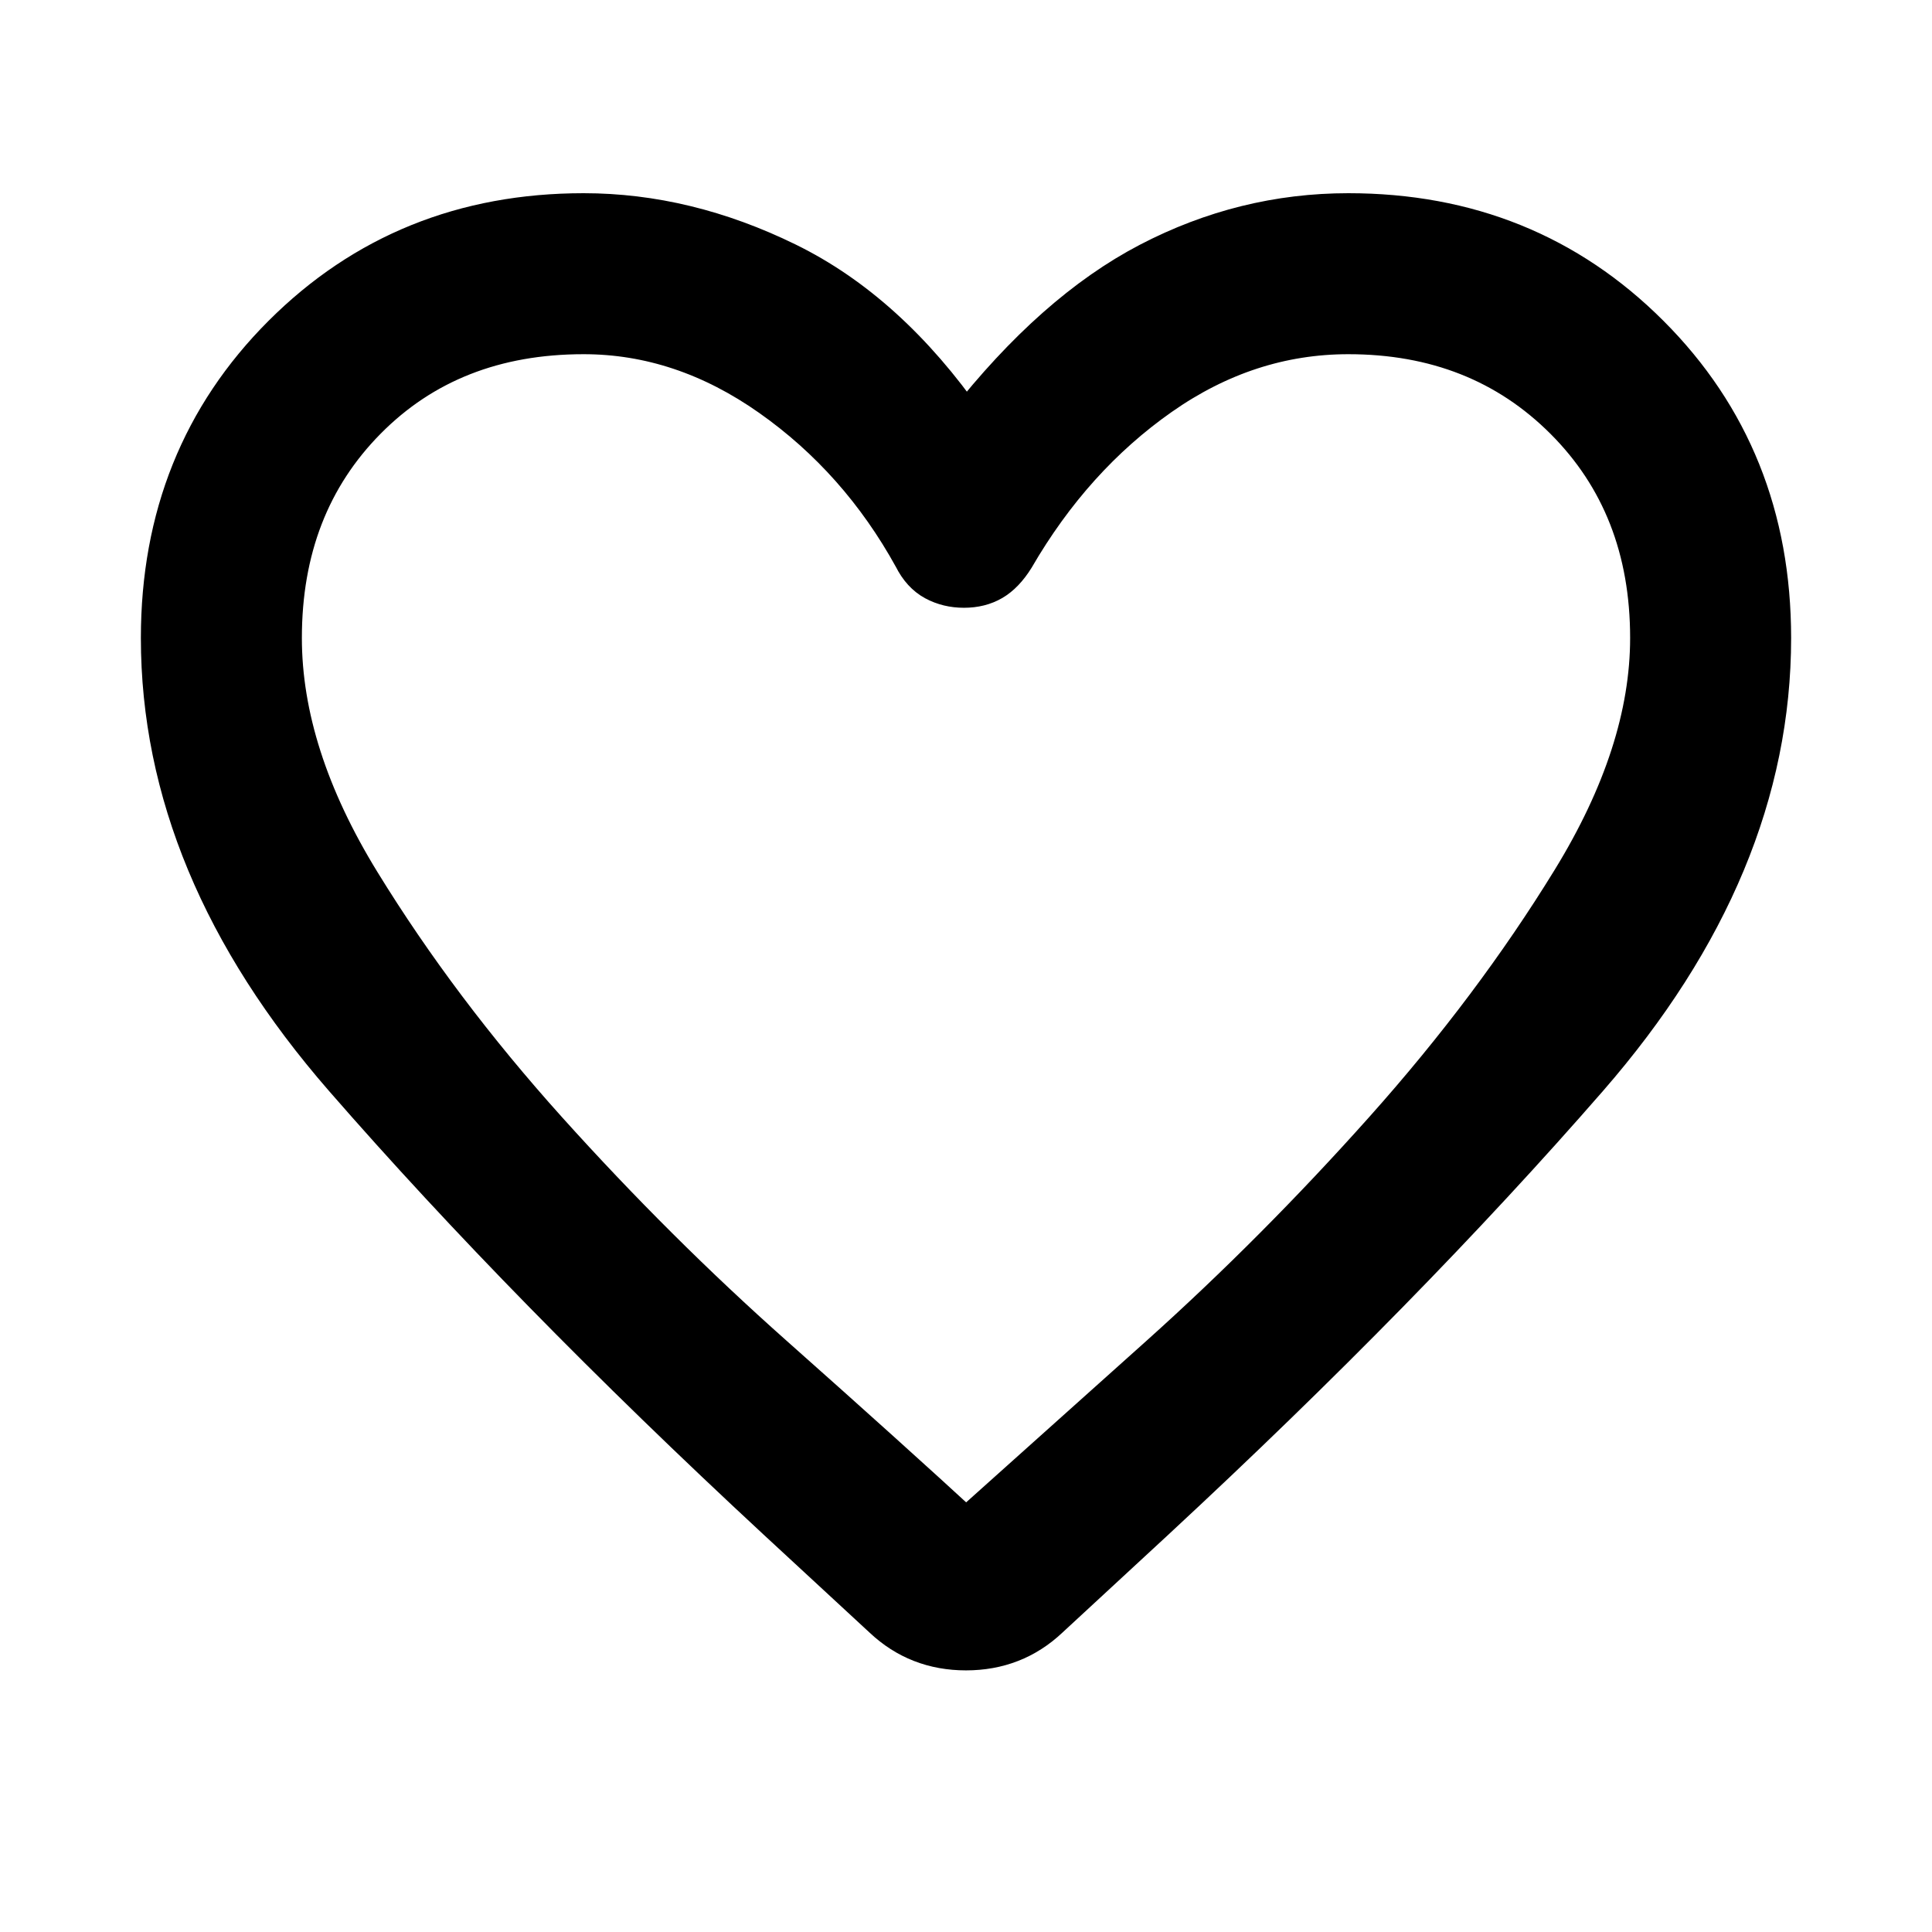
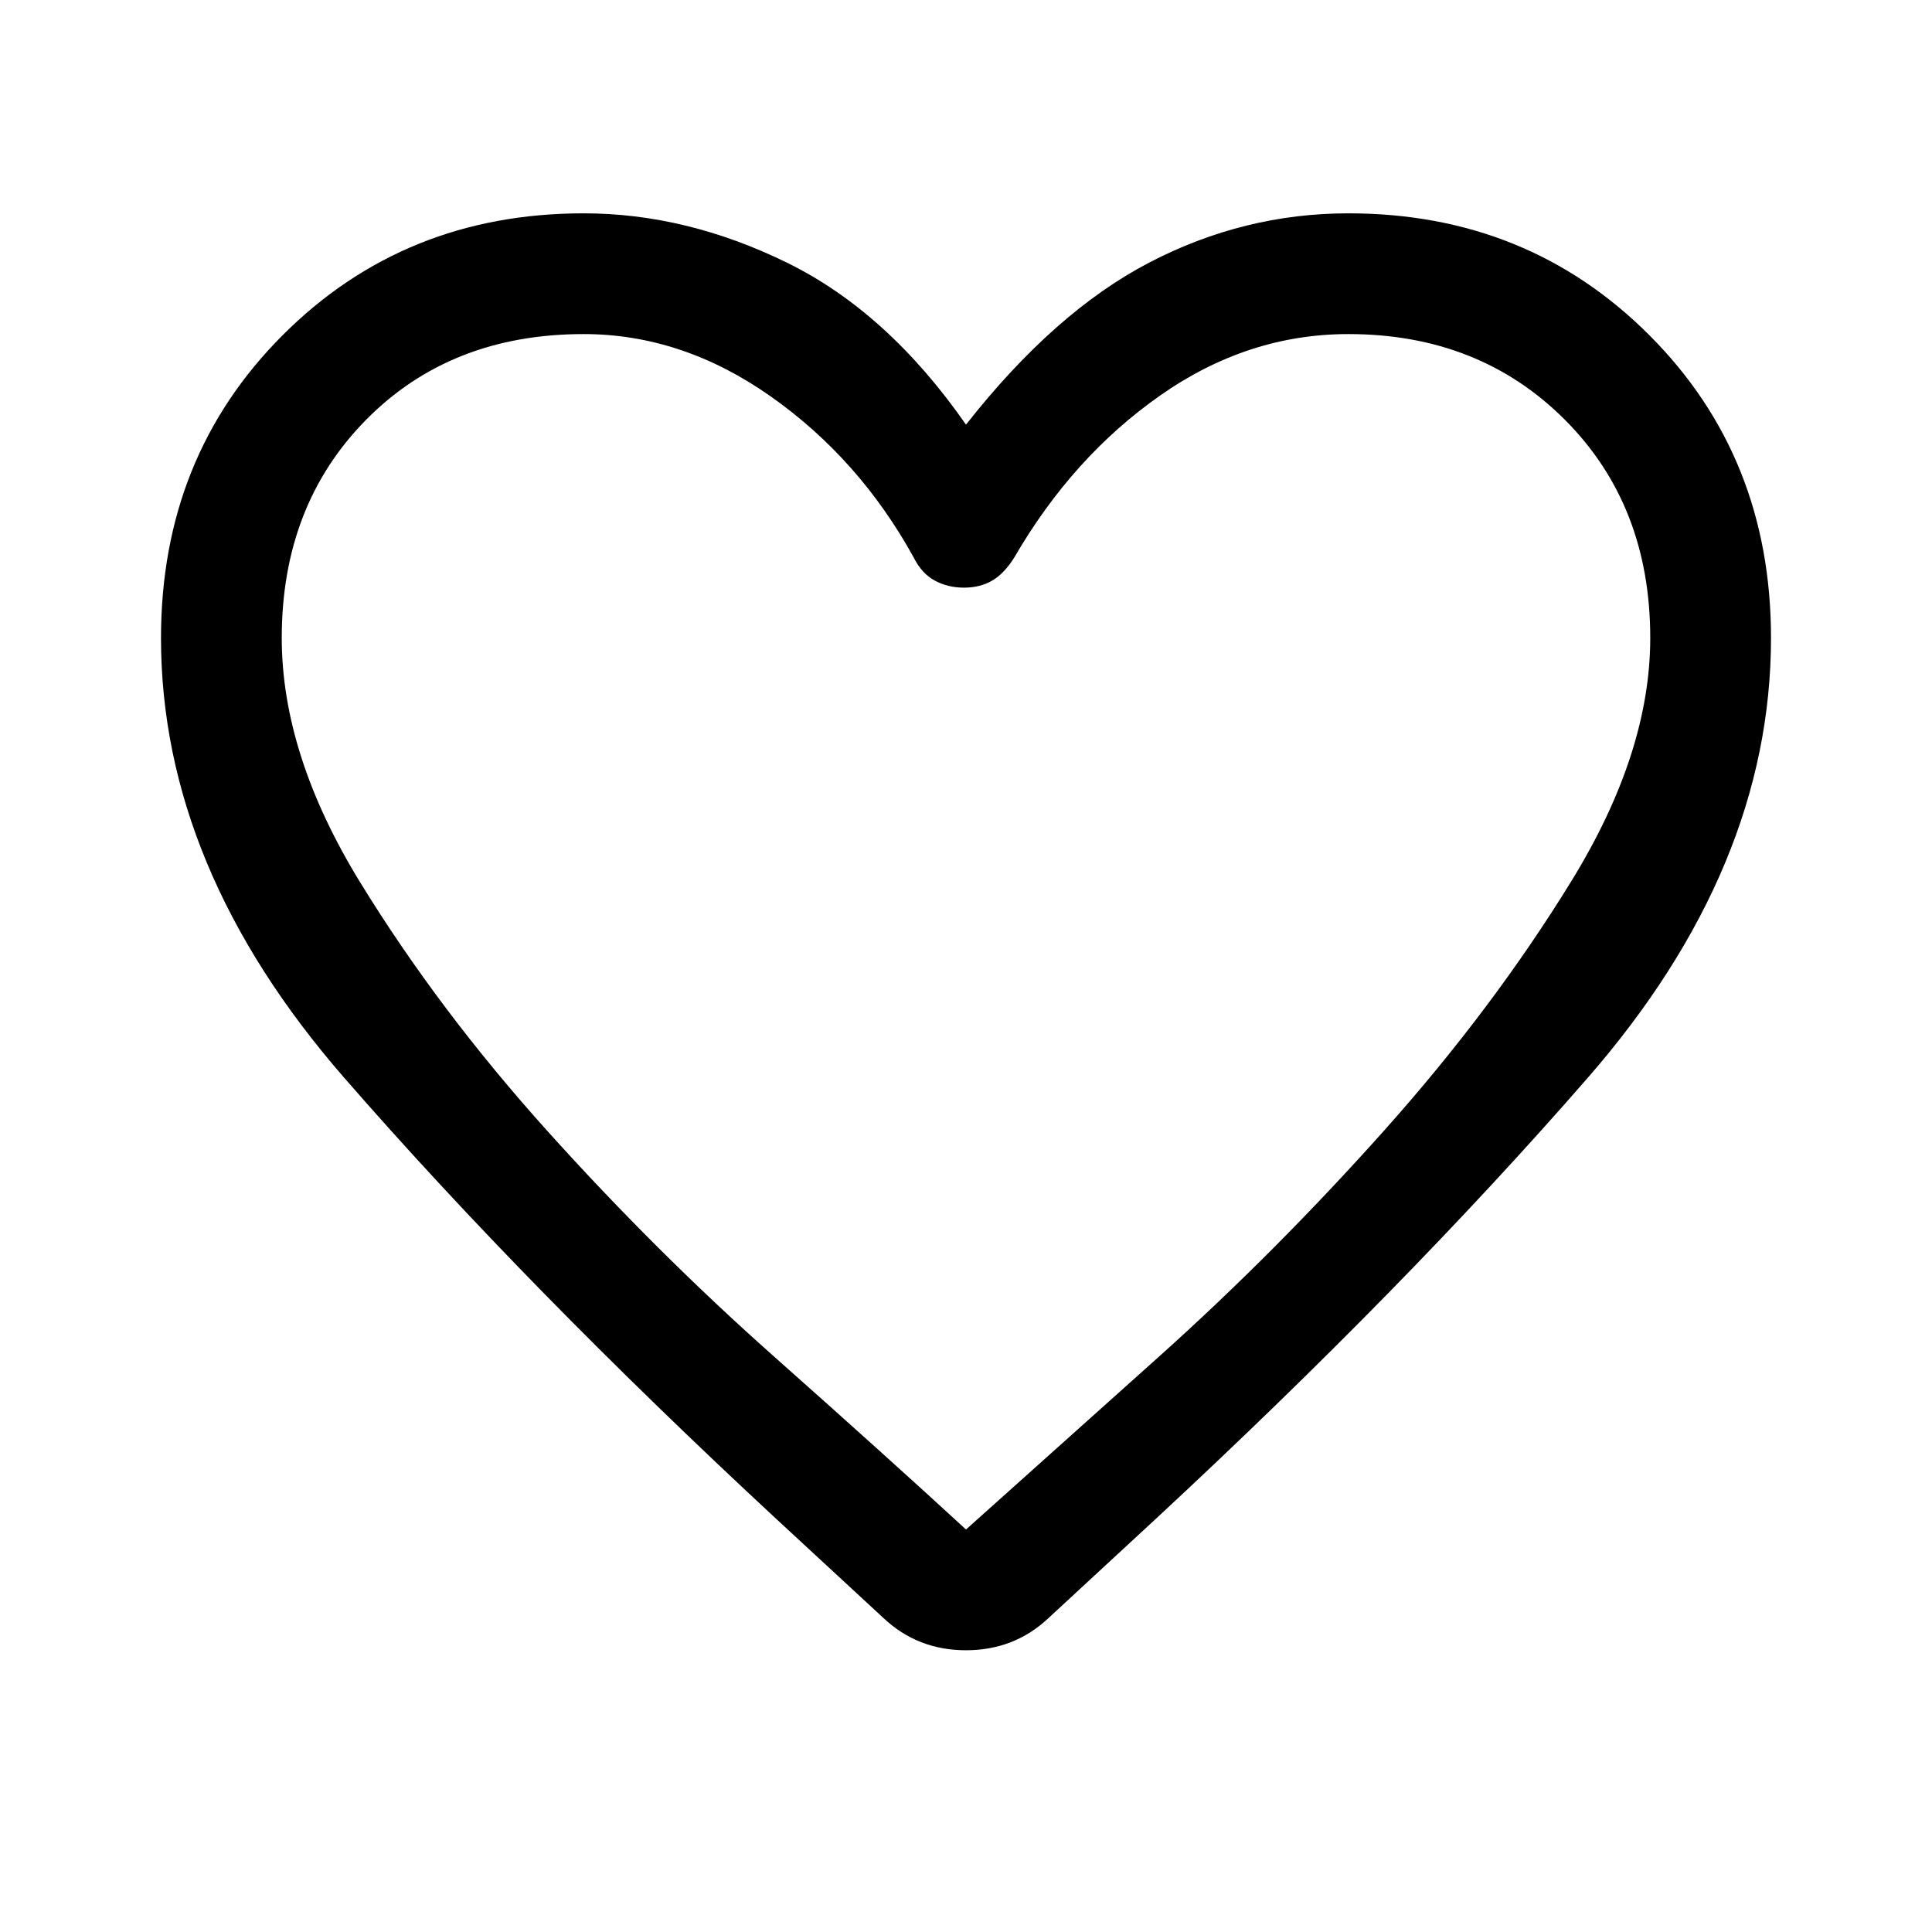
- <svg xmlns="http://www.w3.org/2000/svg" height="48" width="48">
-   <path d="m21.95 40.2-2.65-2.45Q13.1 32 8.55 26.775T4 15.85q0-4.5 3.025-7.525Q10.05 5.3 14.5 5.3q2.55 0 5.05 1.225T24 10.55q2.2-2.8 4.55-4.025Q30.9 5.3 33.5 5.3q4.45 0 7.475 3.025Q44 11.35 44 15.85q0 5.7-4.55 10.925Q34.9 32 28.7 37.75l-2.65 2.45q-.85.8-2.05.8-1.2 0-2.05-.8Zm.75-26.35q-1.35-2.45-3.55-4-2.2-1.55-4.65-1.55-3.3 0-5.4 2.125Q7 12.55 7 15.85q0 2.9 1.95 6.075Q10.9 25.1 13.6 28.1t5.6 5.575Q22.1 36.25 24 38q1.9-1.7 4.8-4.3 2.9-2.6 5.6-5.625 2.7-3.025 4.65-6.2Q41 18.7 41 15.85q0-3.3-2.125-5.425T33.5 8.3q-2.5 0-4.675 1.525T25.2 13.85q-.25.4-.55.575-.3.175-.7.175-.4 0-.725-.175-.325-.175-.525-.575Zm1.3 9.3Z" stroke="currentColor" />
+ <svg xmlns="http://www.w3.org/2000/svg" height="48" width="48" fill="currentColor">
+   <path d="m21.95 40.2-2.65-2.45Q13.1 32 8.55 26.775T4 15.85q0-4.5 3.025-7.525Q10.05 5.3 14.5 5.3q2.55 0 5.05 1.225T24 10.55q2.2-2.8 4.55-4.025Q30.9 5.3 33.5 5.3q4.45 0 7.475 3.025Q44 11.35 44 15.85q0 5.7-4.55 10.925Q34.9 32 28.7 37.75l-2.65 2.45q-.85.8-2.05.8-1.2 0-2.05-.8Zm.75-26.35q-1.35-2.45-3.55-4-2.2-1.55-4.65-1.55-3.3 0-5.4 2.125Q7 12.55 7 15.85q0 2.9 1.95 6.075Q10.9 25.1 13.6 28.1t5.6 5.575Q22.1 36.25 24 38q1.9-1.7 4.8-4.3 2.9-2.6 5.6-5.625 2.7-3.025 4.65-6.2Q41 18.7 41 15.85q0-3.3-2.125-5.425T33.5 8.3q-2.5 0-4.675 1.525T25.2 13.85q-.25.4-.55.575-.3.175-.7.175-.4 0-.725-.175-.325-.175-.525-.575Zm1.3 9.3Z" />
</svg>
